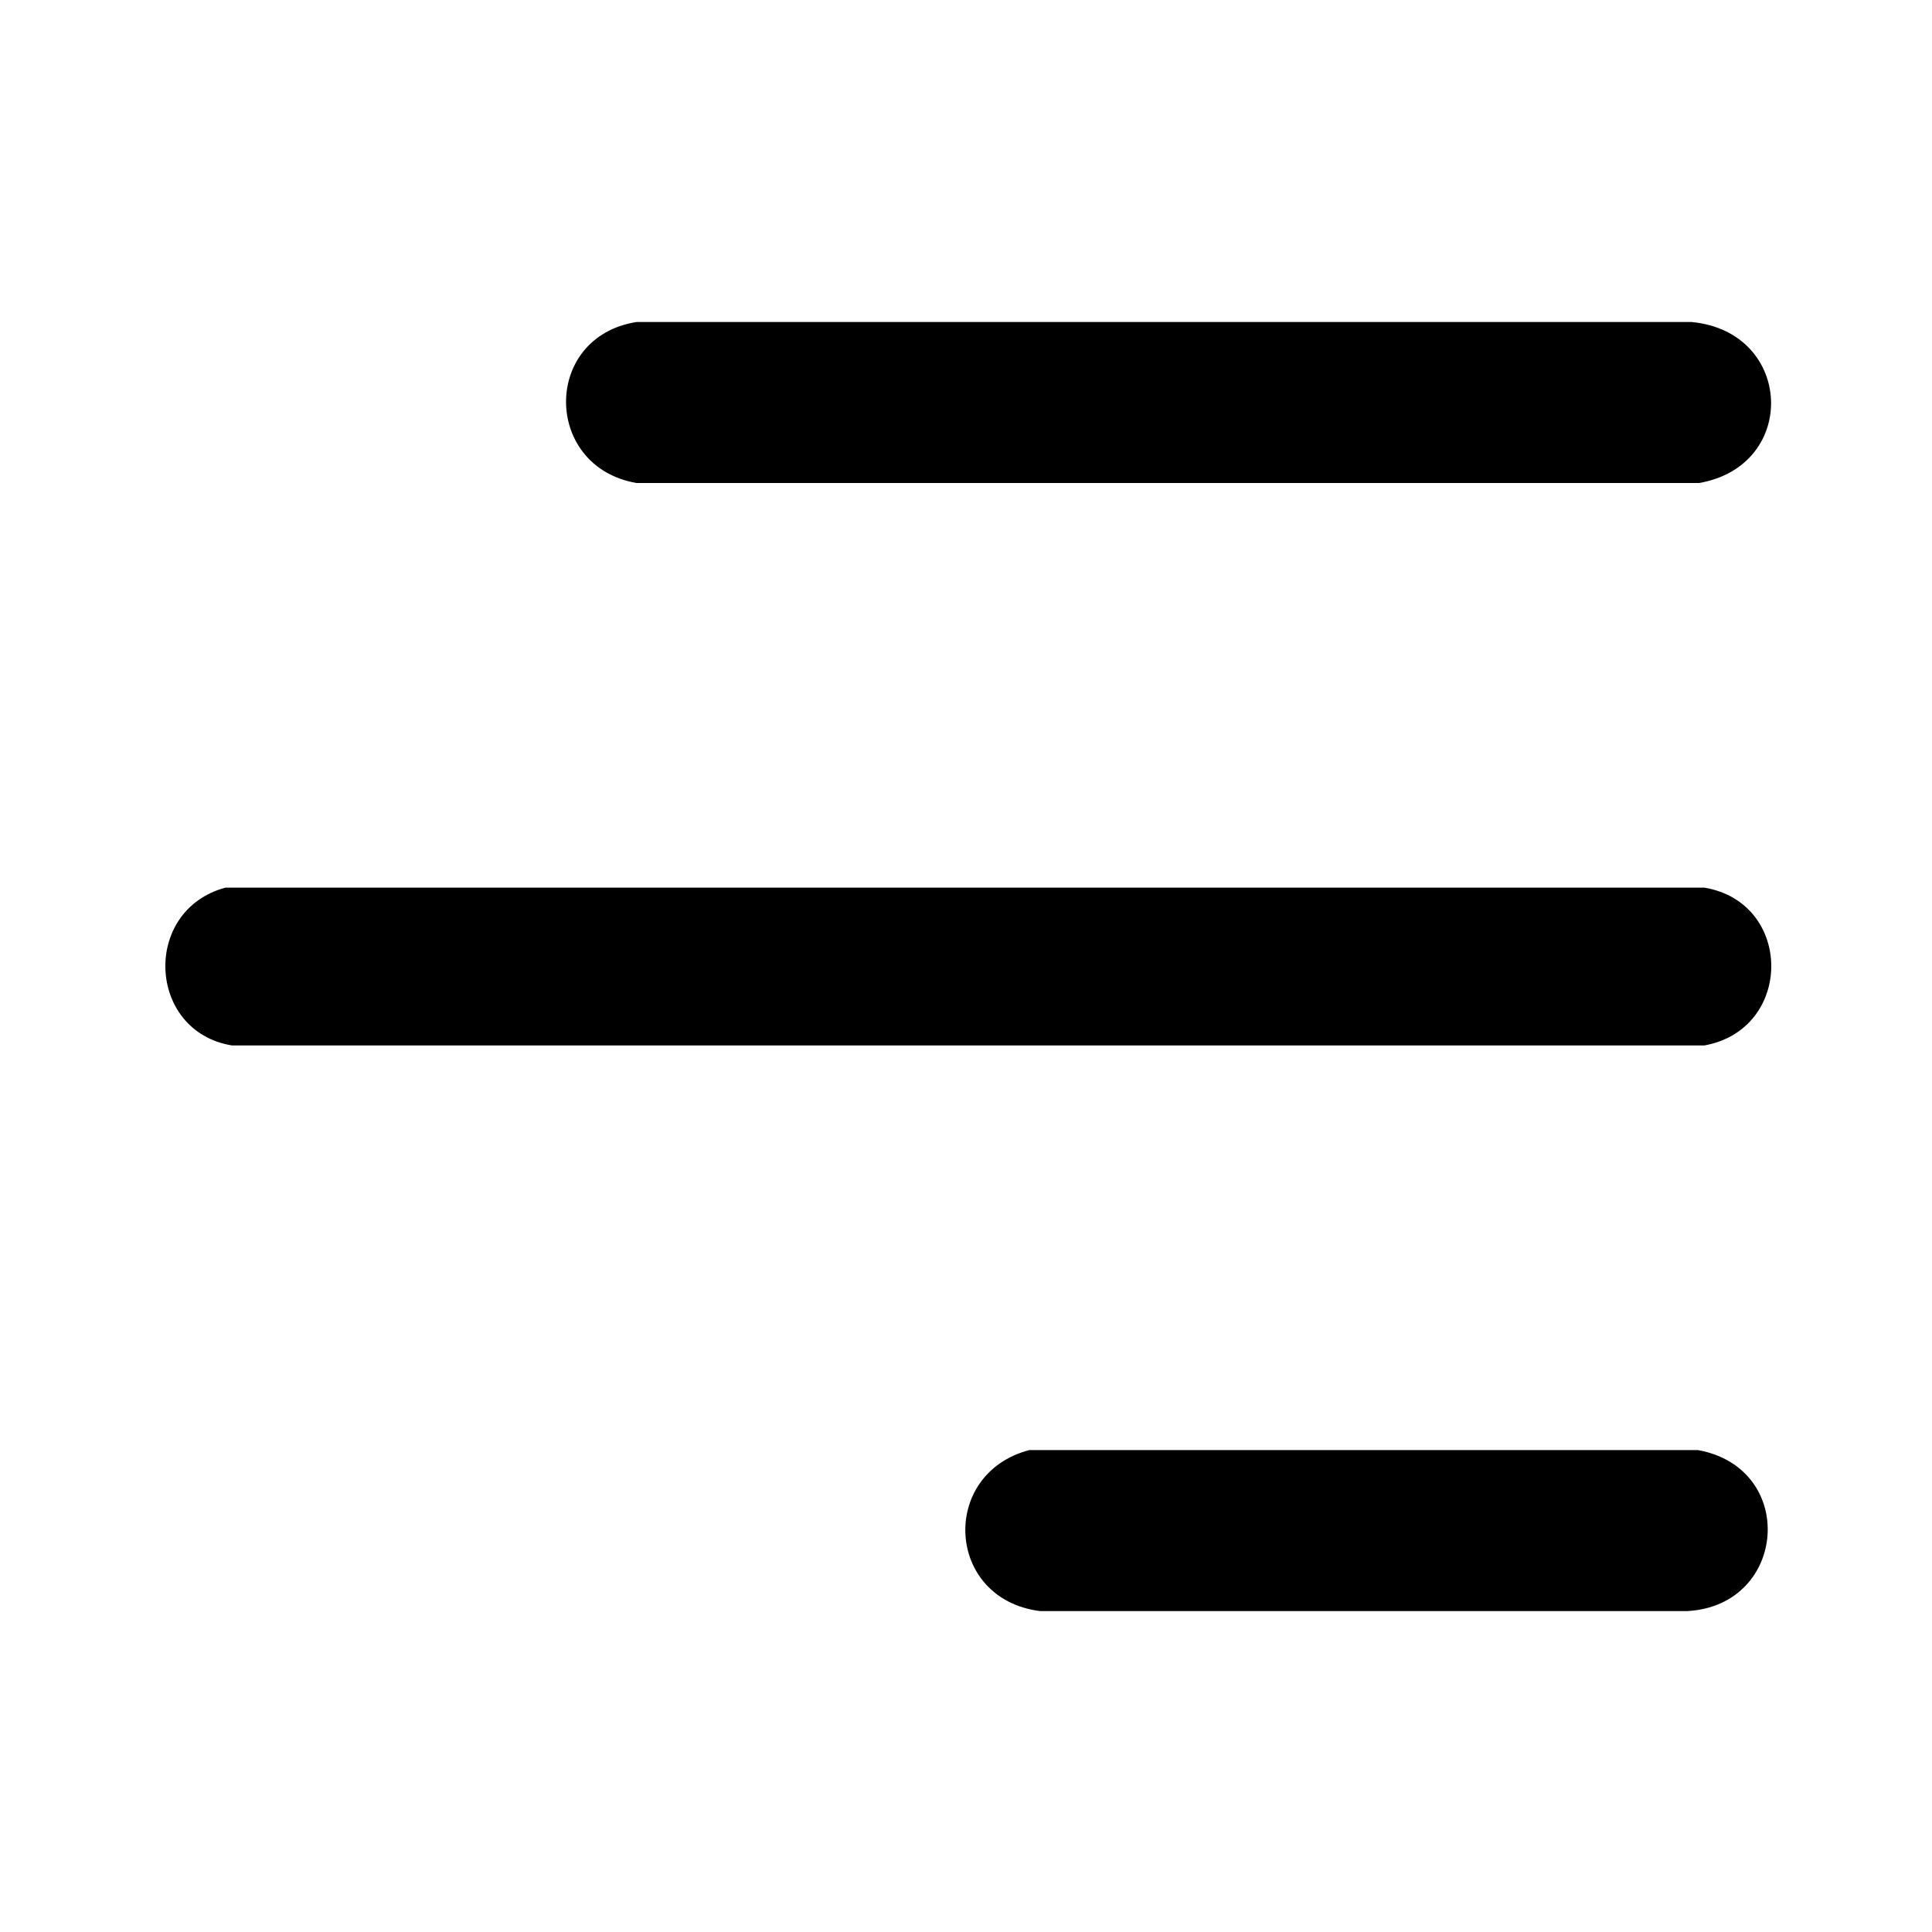
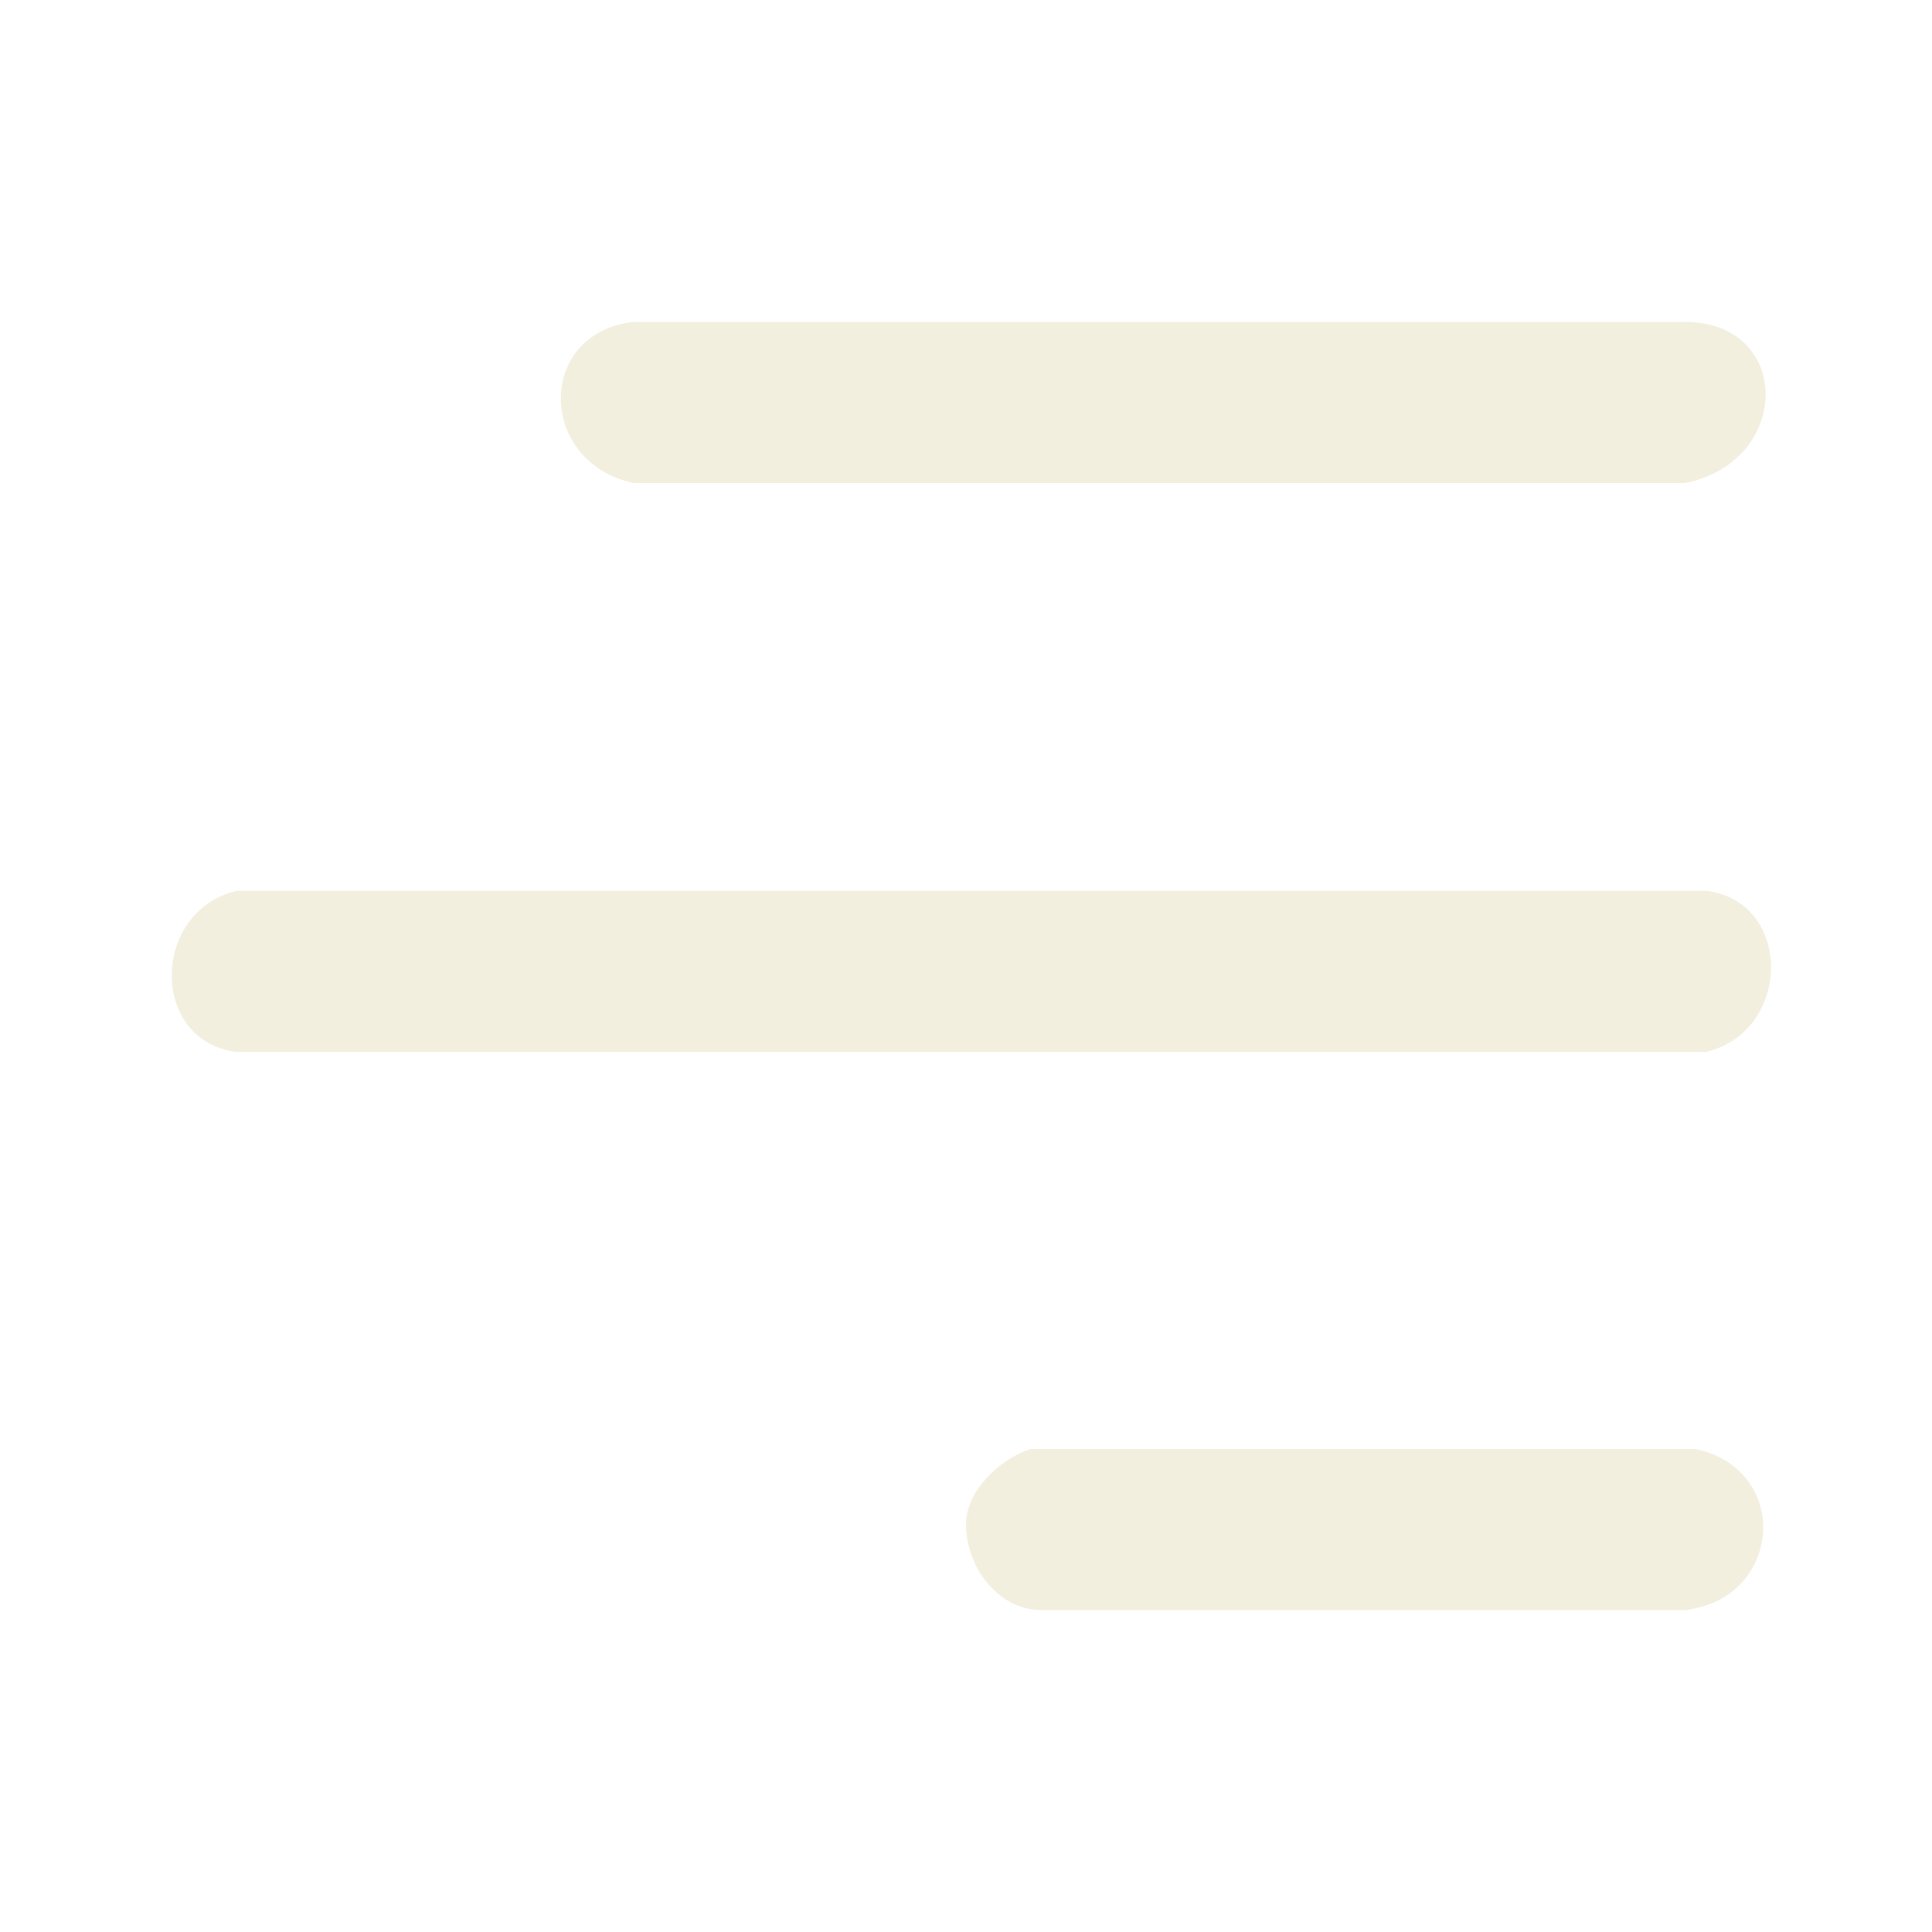
<svg xmlns="http://www.w3.org/2000/svg" id="Calque_1" version="1.1" viewBox="0 0 18 18">
-   <path d="M2.1,8.27h13.78c.83.14.83,1.32,0,1.47H2.16c-.79-.13-.84-1.26-.06-1.47Z" />
-   <path d="M5.94,3h9.82c.95.09,1,1.34.07,1.5H5.93c-.87-.15-.88-1.36,0-1.5Z" />
-   <path d="M9.59,13.51h6.23c.93.17.83,1.45-.1,1.5h-6.03c-.88-.11-.94-1.28-.1-1.5Z" />
+   <defs>
+     <style>
+       .st0 {
+         fill: #f2efdf;
+       }
+     </style>
+   </defs>
+   <path class="st0" d="M2.1,8.3h13.8c.8.1.8,1.3,0,1.5H2.2c-.8-.1-.8-1.3,0-1.5M5.9,3h9.8c1,0,1,1.3,0,1.5H5.9c-.9-.2-.9-1.4,0-1.5h0ZM9.6,13.5h6.2c.9.2.8,1.4-.1,1.5h-6c-.4,0-.7-.4-.7-.8,0-.3.3-.6.6-.7" />
</svg>
